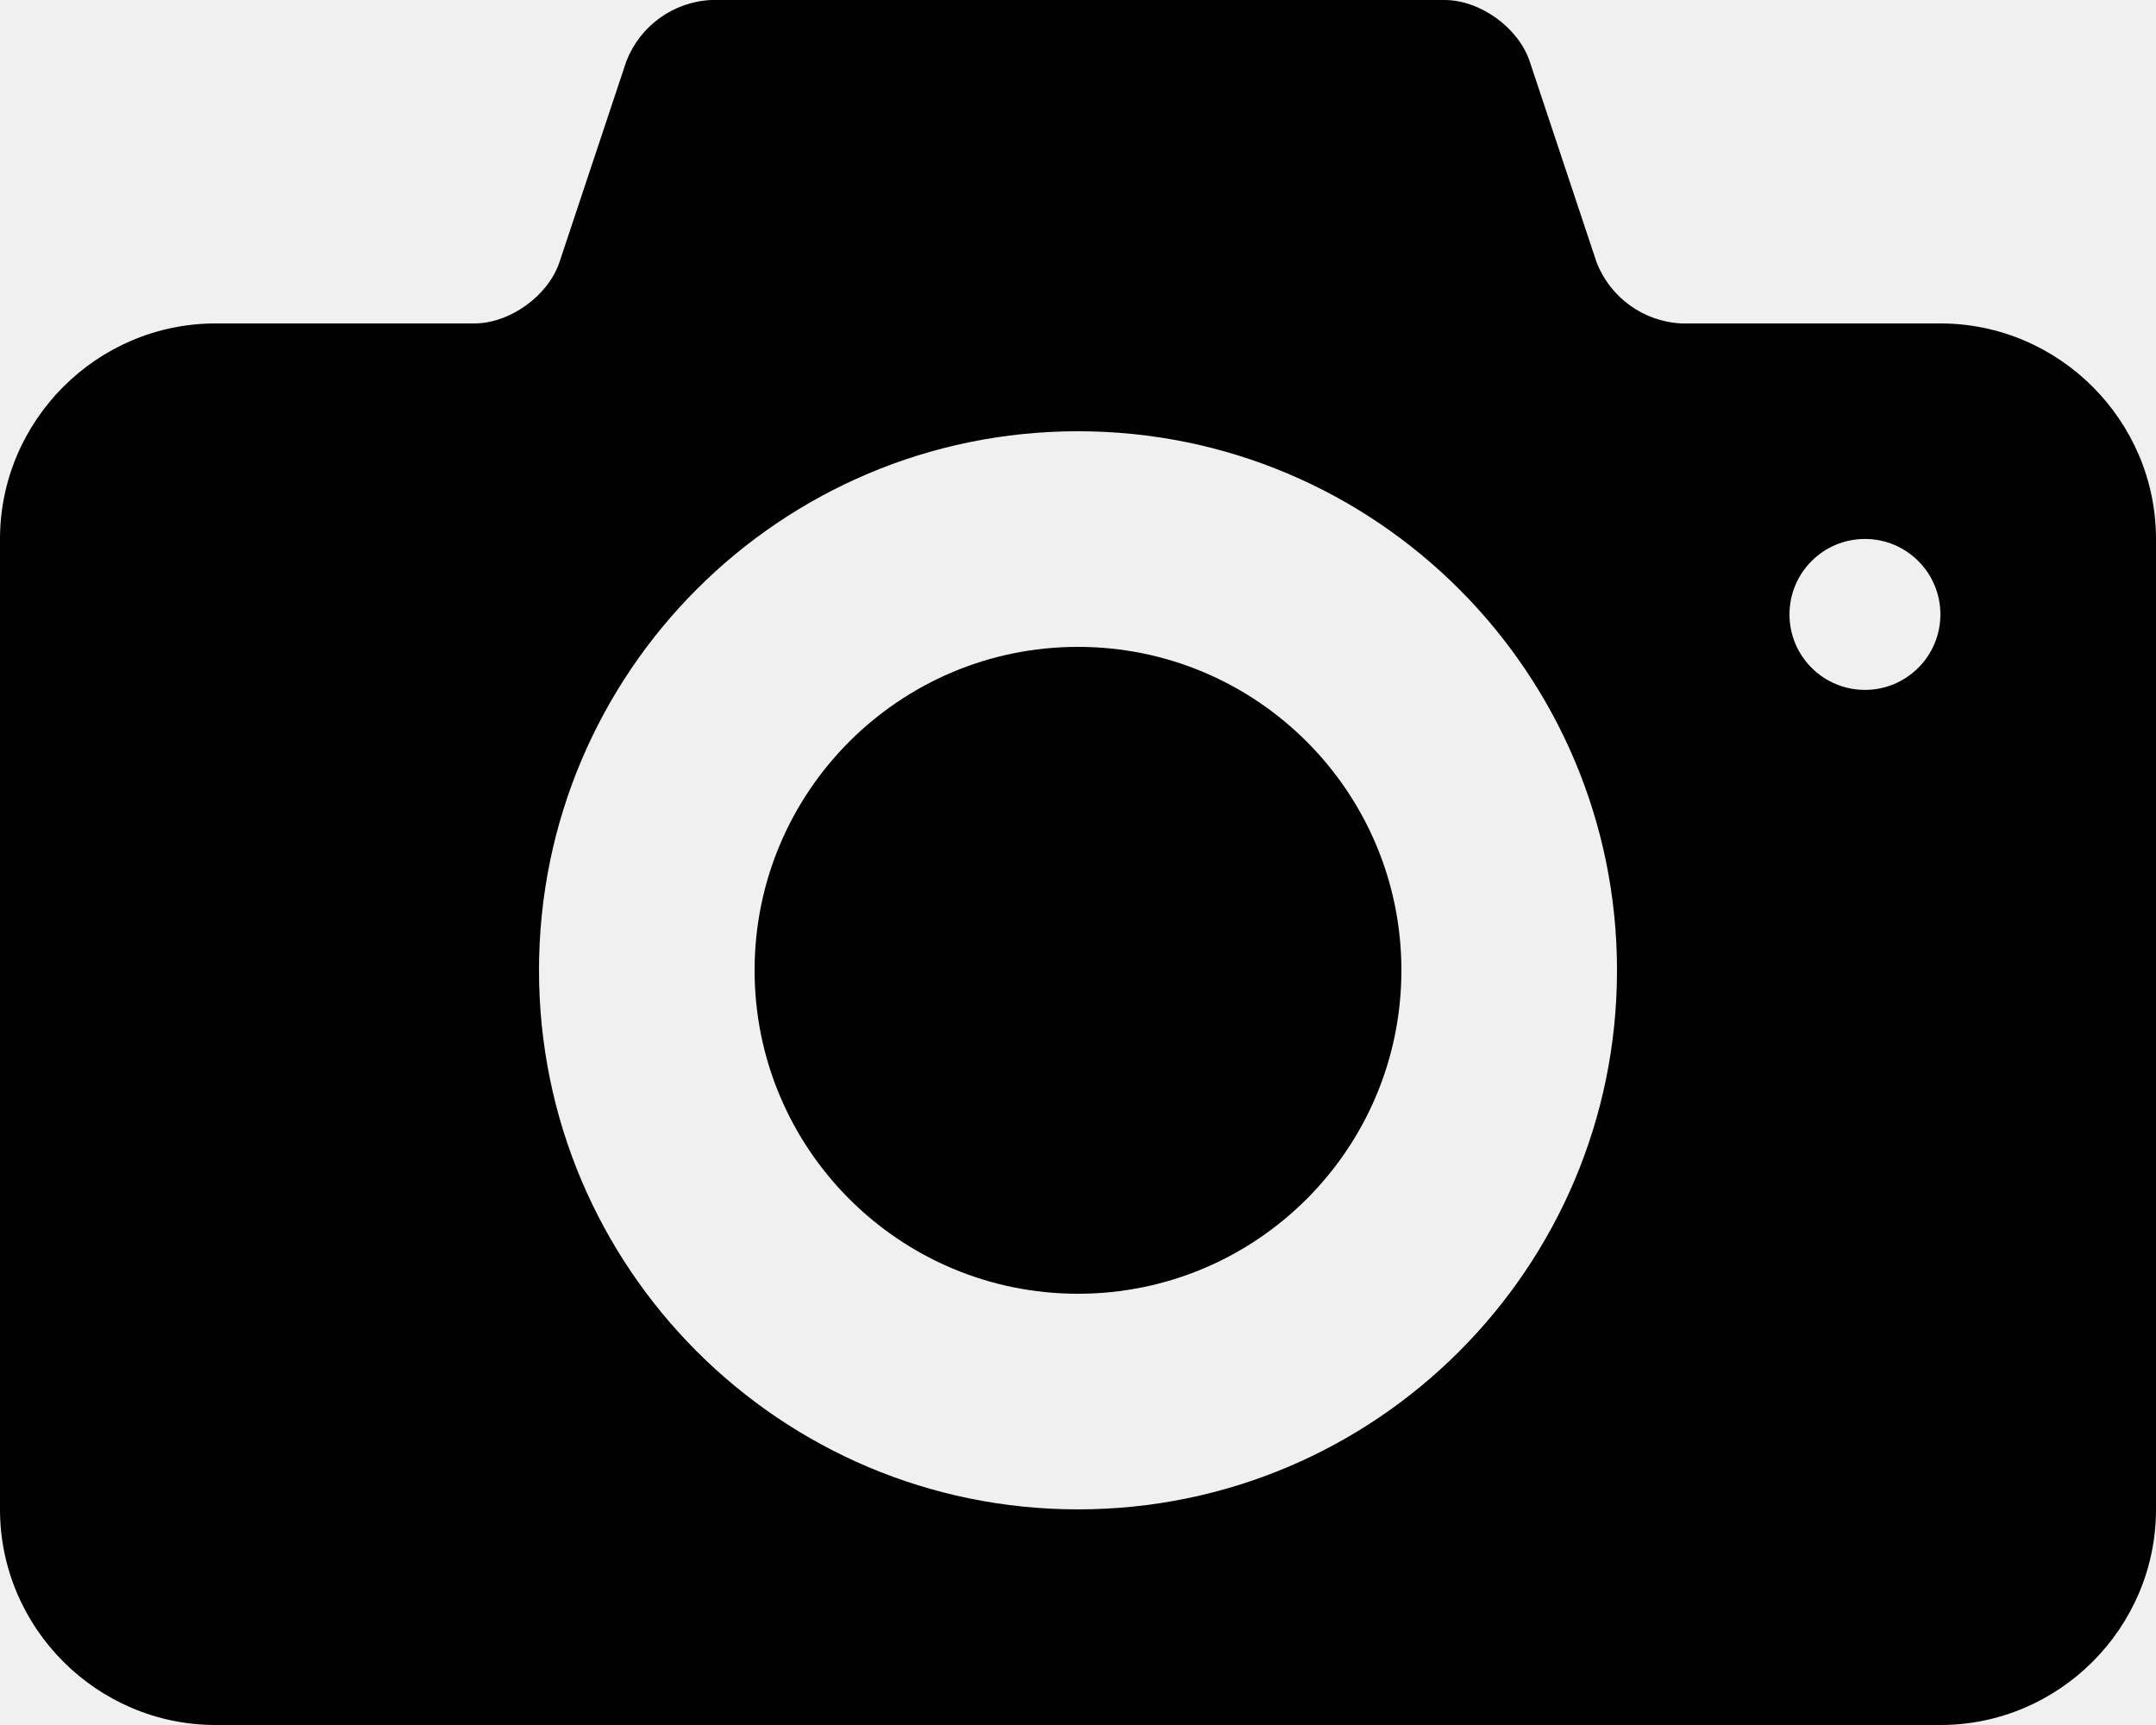
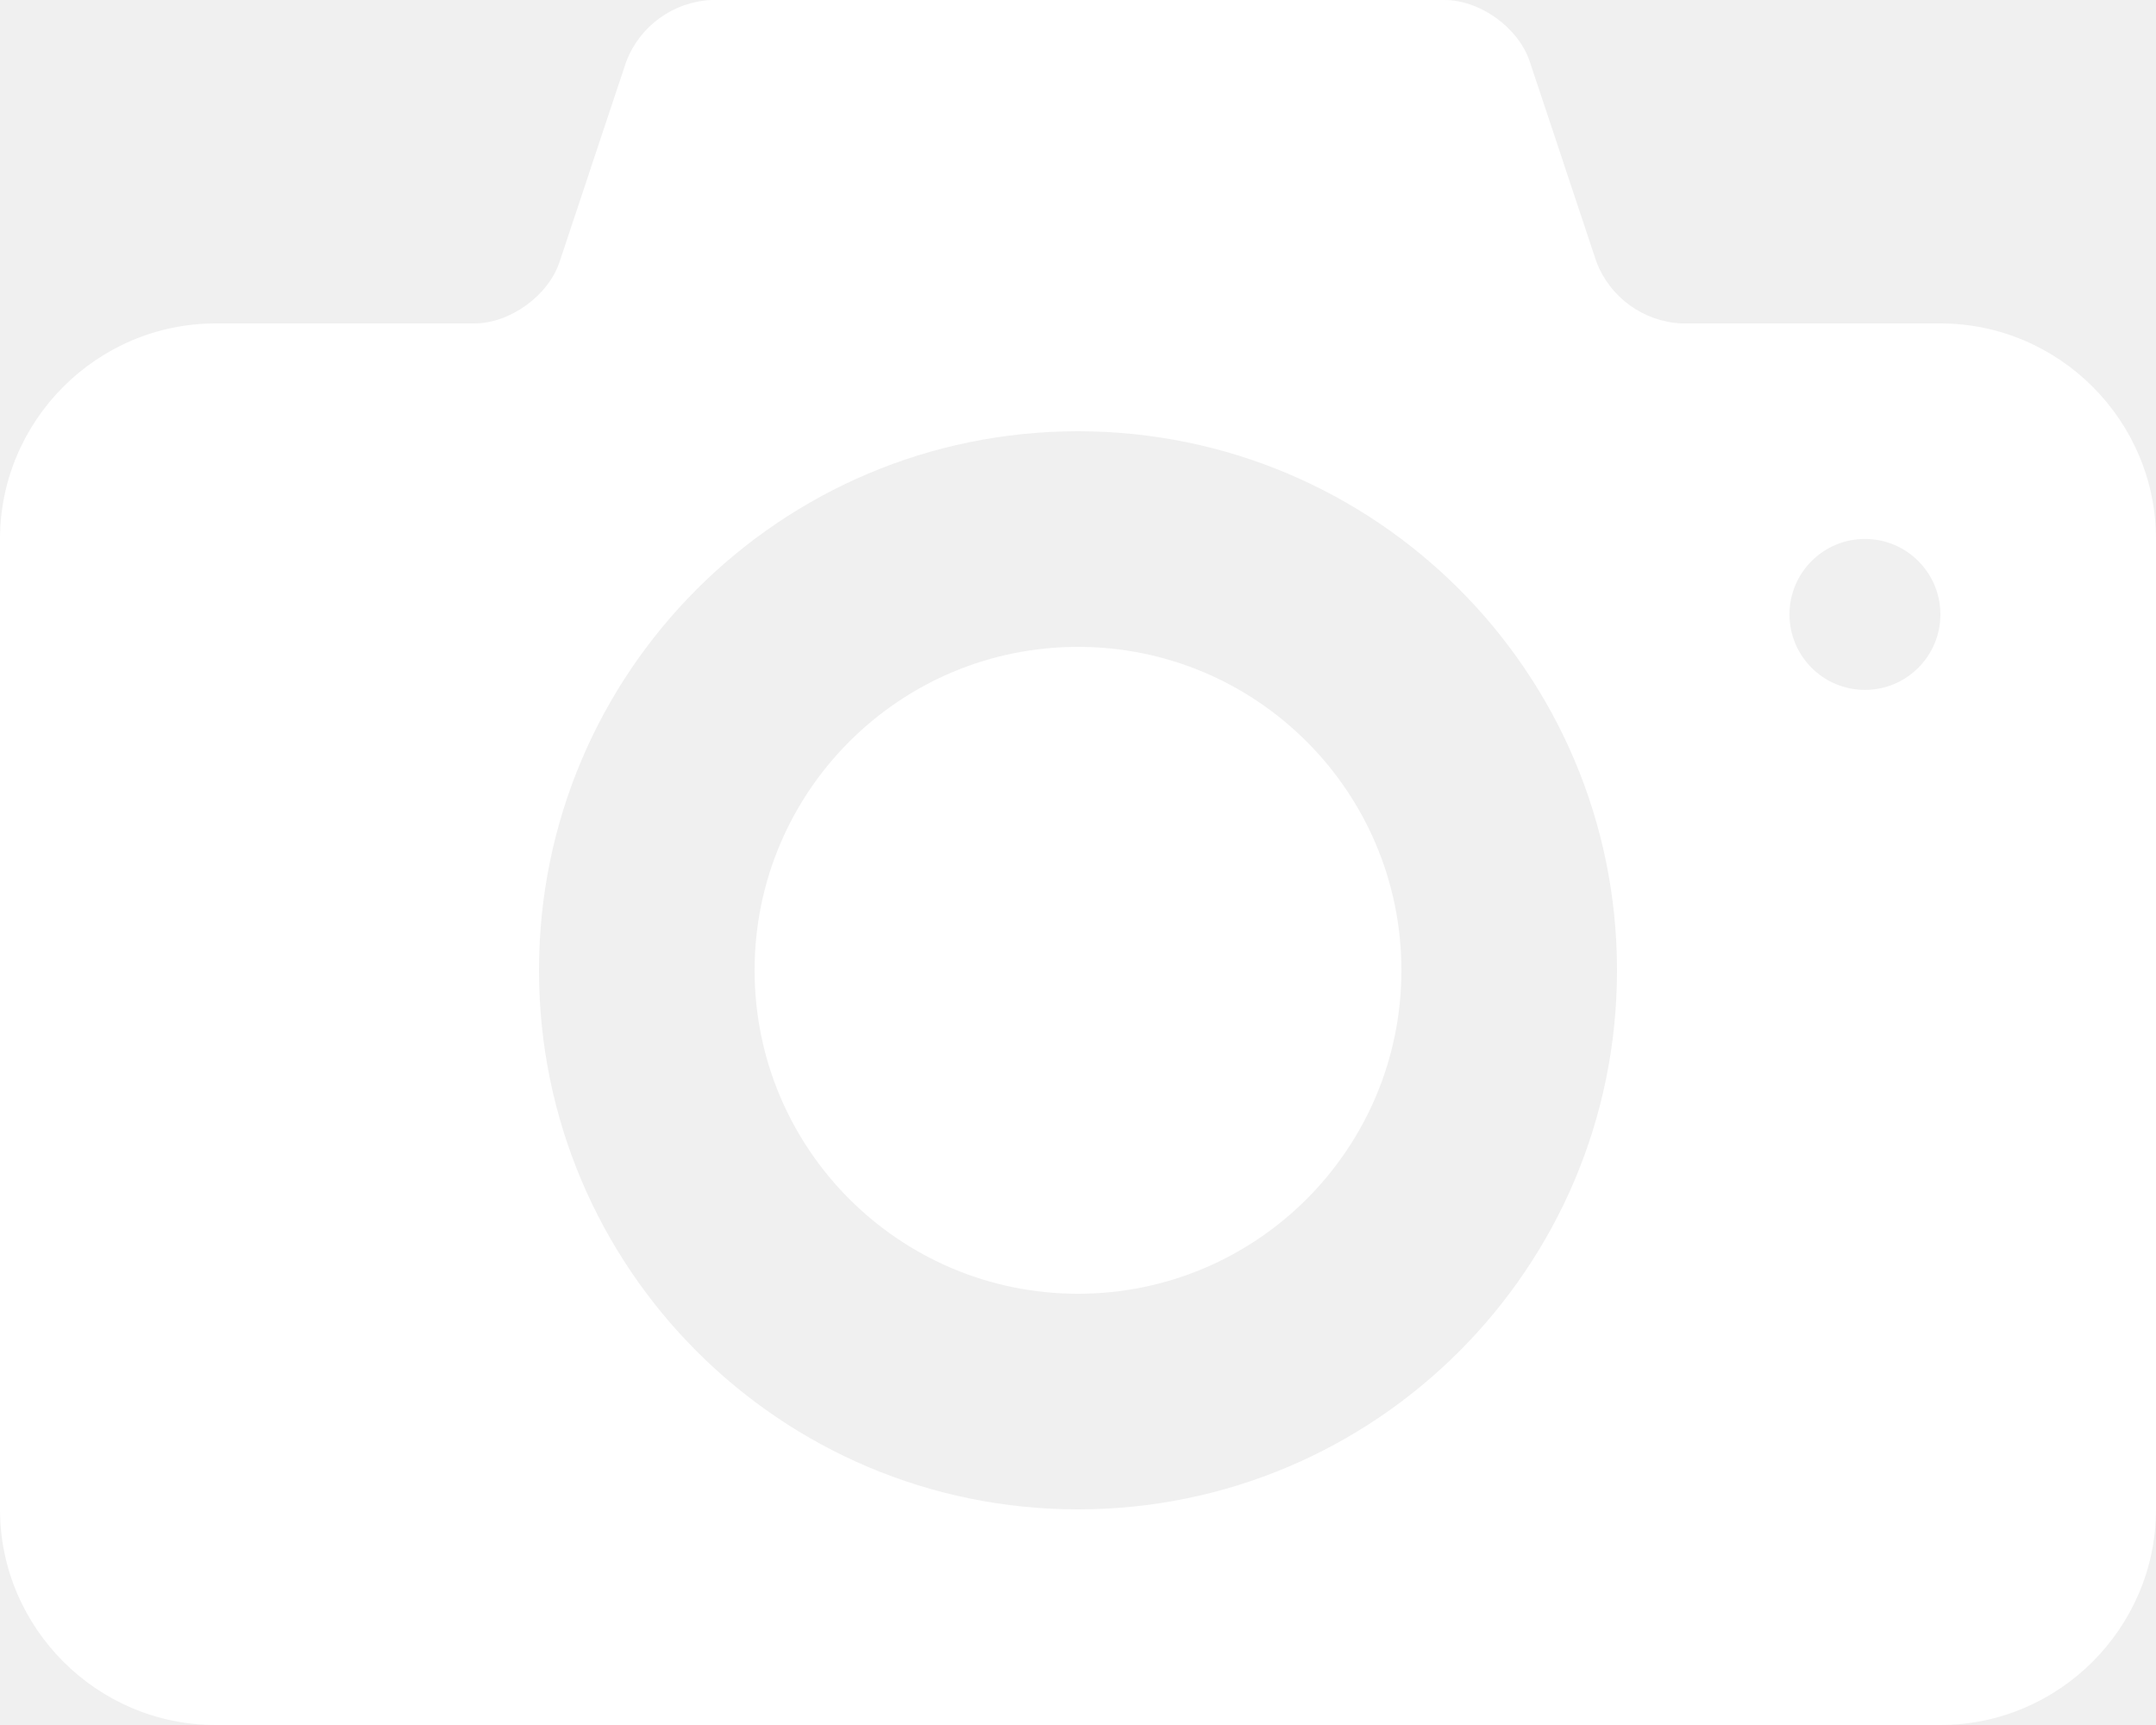
<svg xmlns="http://www.w3.org/2000/svg" width="20" height="16" viewBox="0 0 20 16">
  <g>
    <g>
-       <path fill="#000" d="M18 5.699a.7.7 0 1 0-1.4 0 .7.7 0 0 0 1.4 0zM15 9A5 5 0 1 0 5 9a5 5 0 0 0 10 0zm5-4v9c0 1.1-.9 2-2 2H2c-1.1 0-2-.9-2-2V5c0-1.1.9-2 2-2h2.4c.33 0 .685-.256.79-.569L5.81.569A.89.89 0 0 1 6.6 0h6.8c.33 0 .685.256.79.569l.62 1.862A.89.89 0 0 0 15.6 3H18c1.1 0 2 .9 2 2zm-7 4a3 3 0 1 1-6 0 3 3 0 0 1 6 0z" />
+       <path fill="#fff" d="M18 5.699a.7.7 0 1 0-1.4 0 .7.7 0 0 0 1.4 0zM15 9A5 5 0 1 0 5 9a5 5 0 0 0 10 0zm5-4v9c0 1.1-.9 2-2 2H2c-1.1 0-2-.9-2-2V5c0-1.1.9-2 2-2h2.4c.33 0 .685-.256.79-.569L5.81.569A.89.89 0 0 1 6.6 0h6.8c.33 0 .685.256.79.569l.62 1.862A.89.89 0 0 0 15.6 3H18c1.1 0 2 .9 2 2zm-7 4a3 3 0 1 1-6 0 3 3 0 0 1 6 0z" />
    </g>
  </g>
</svg>
